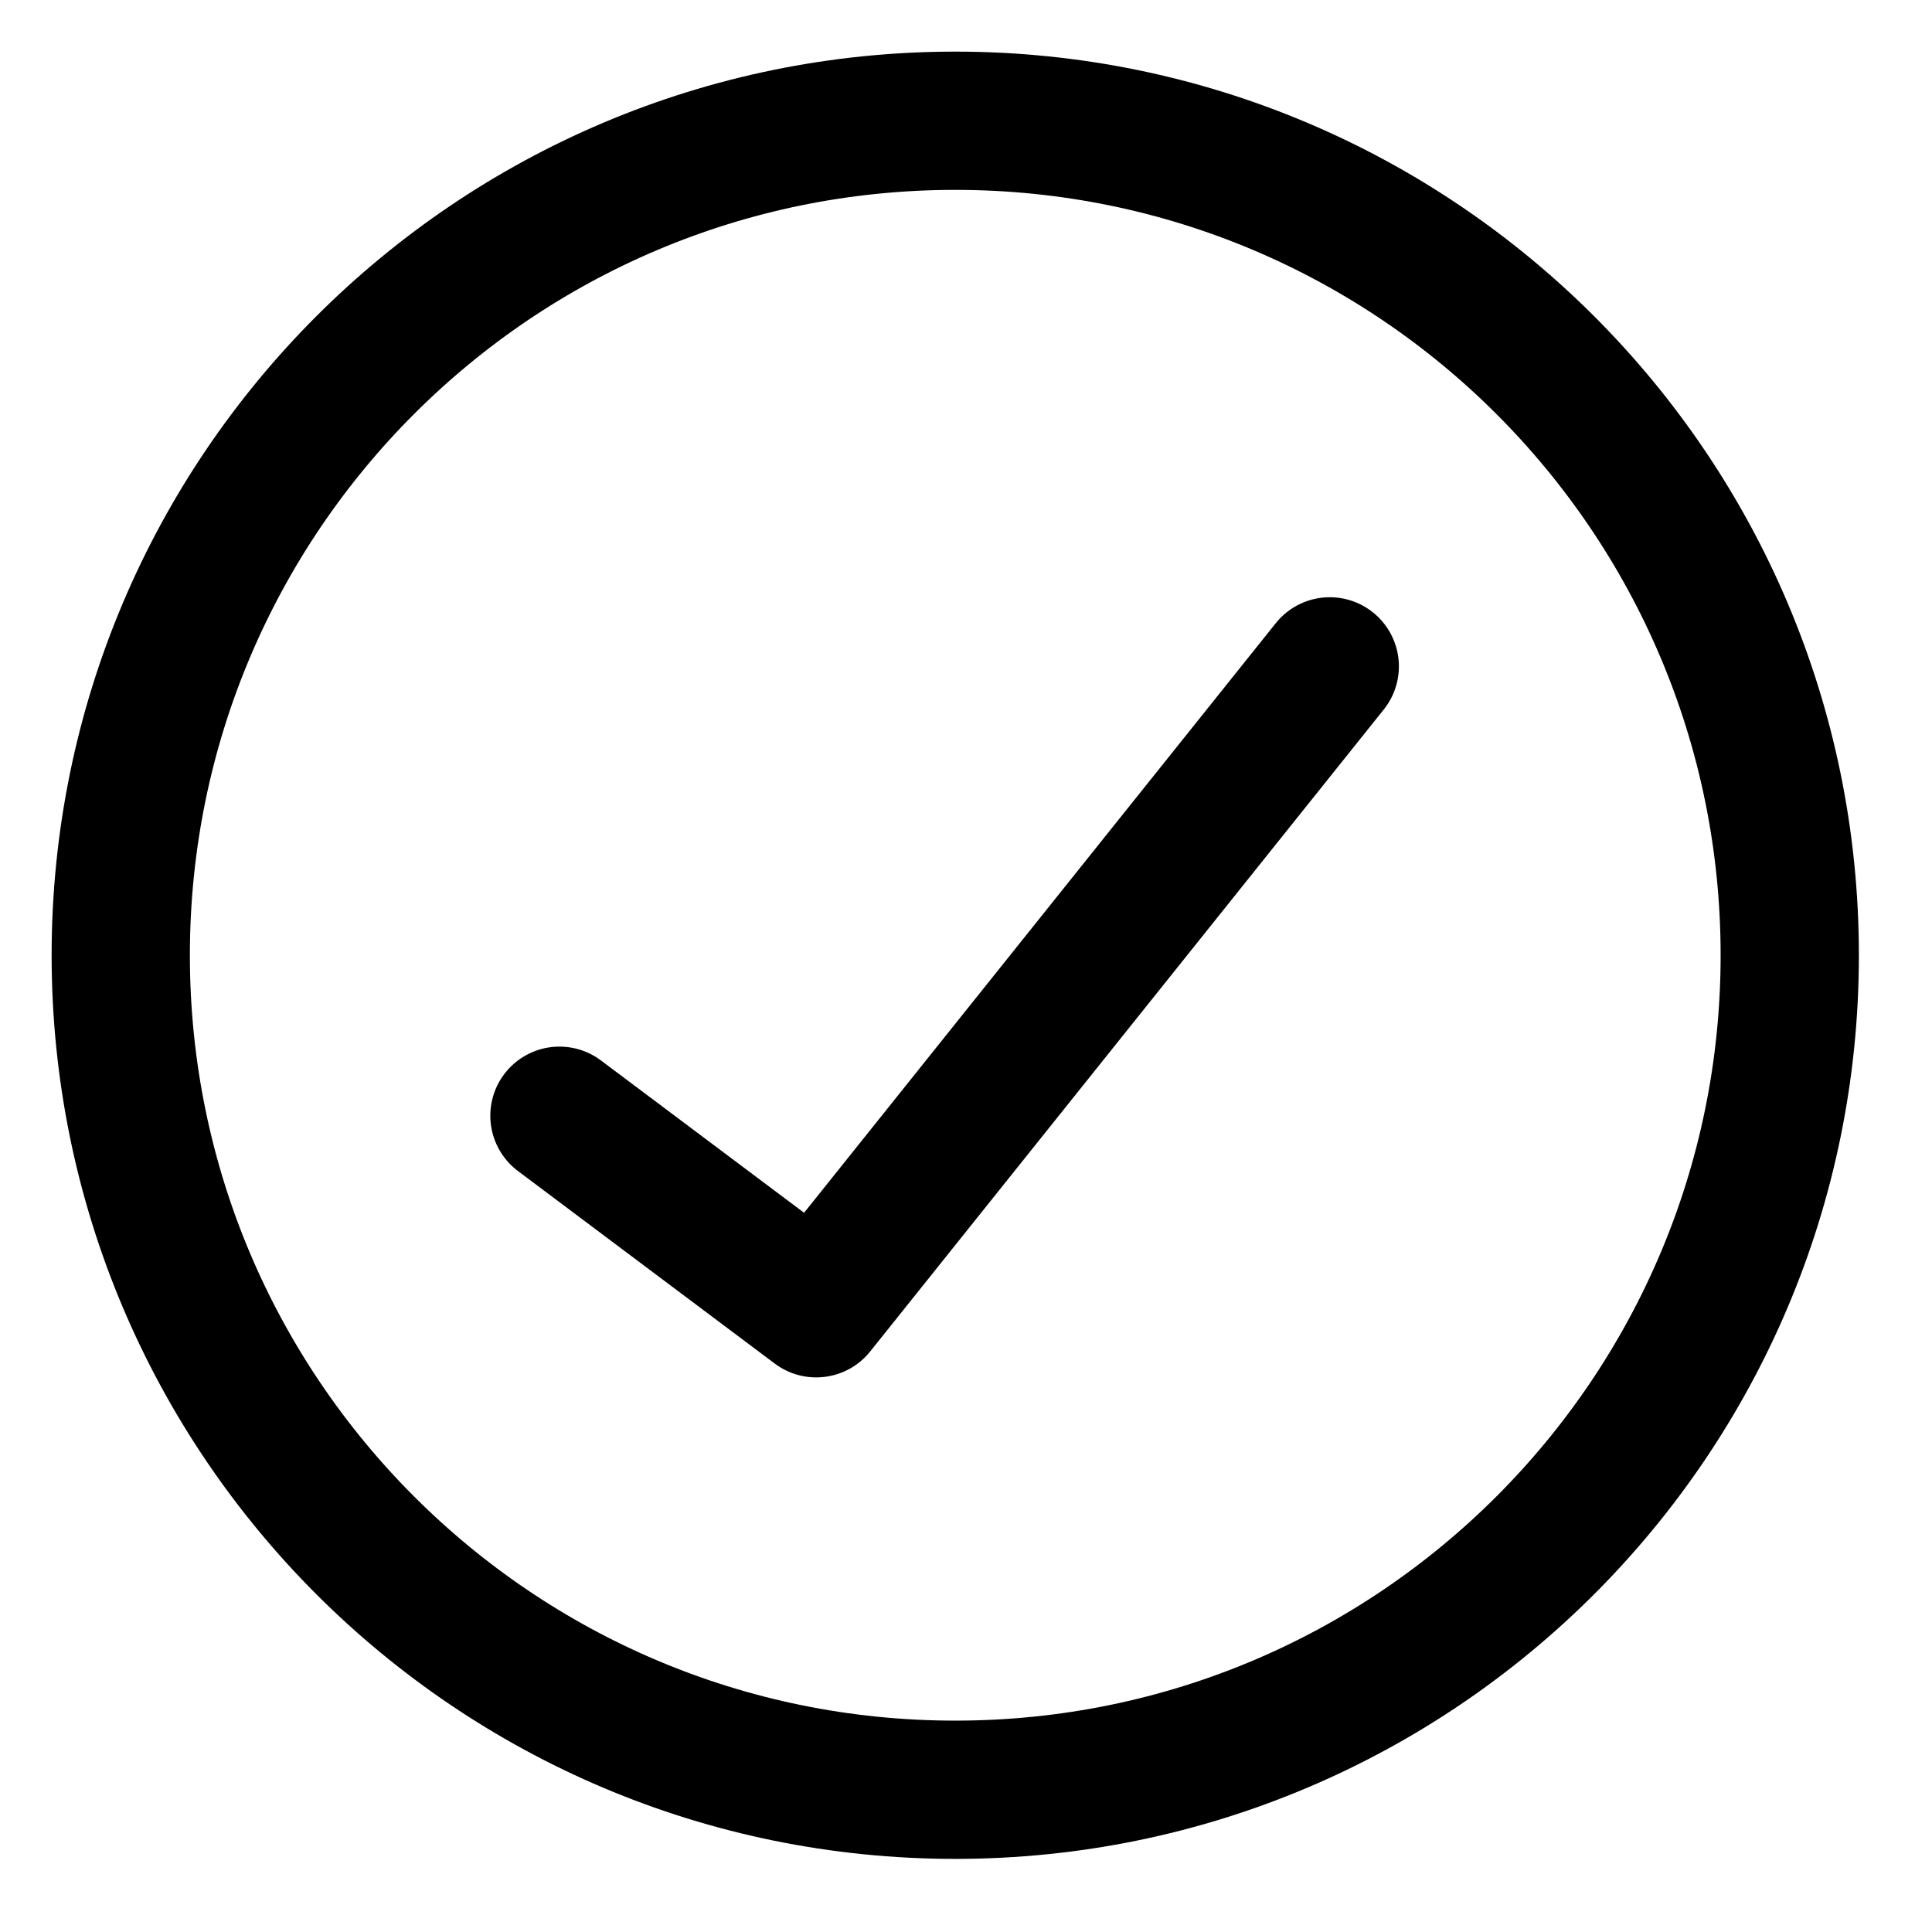
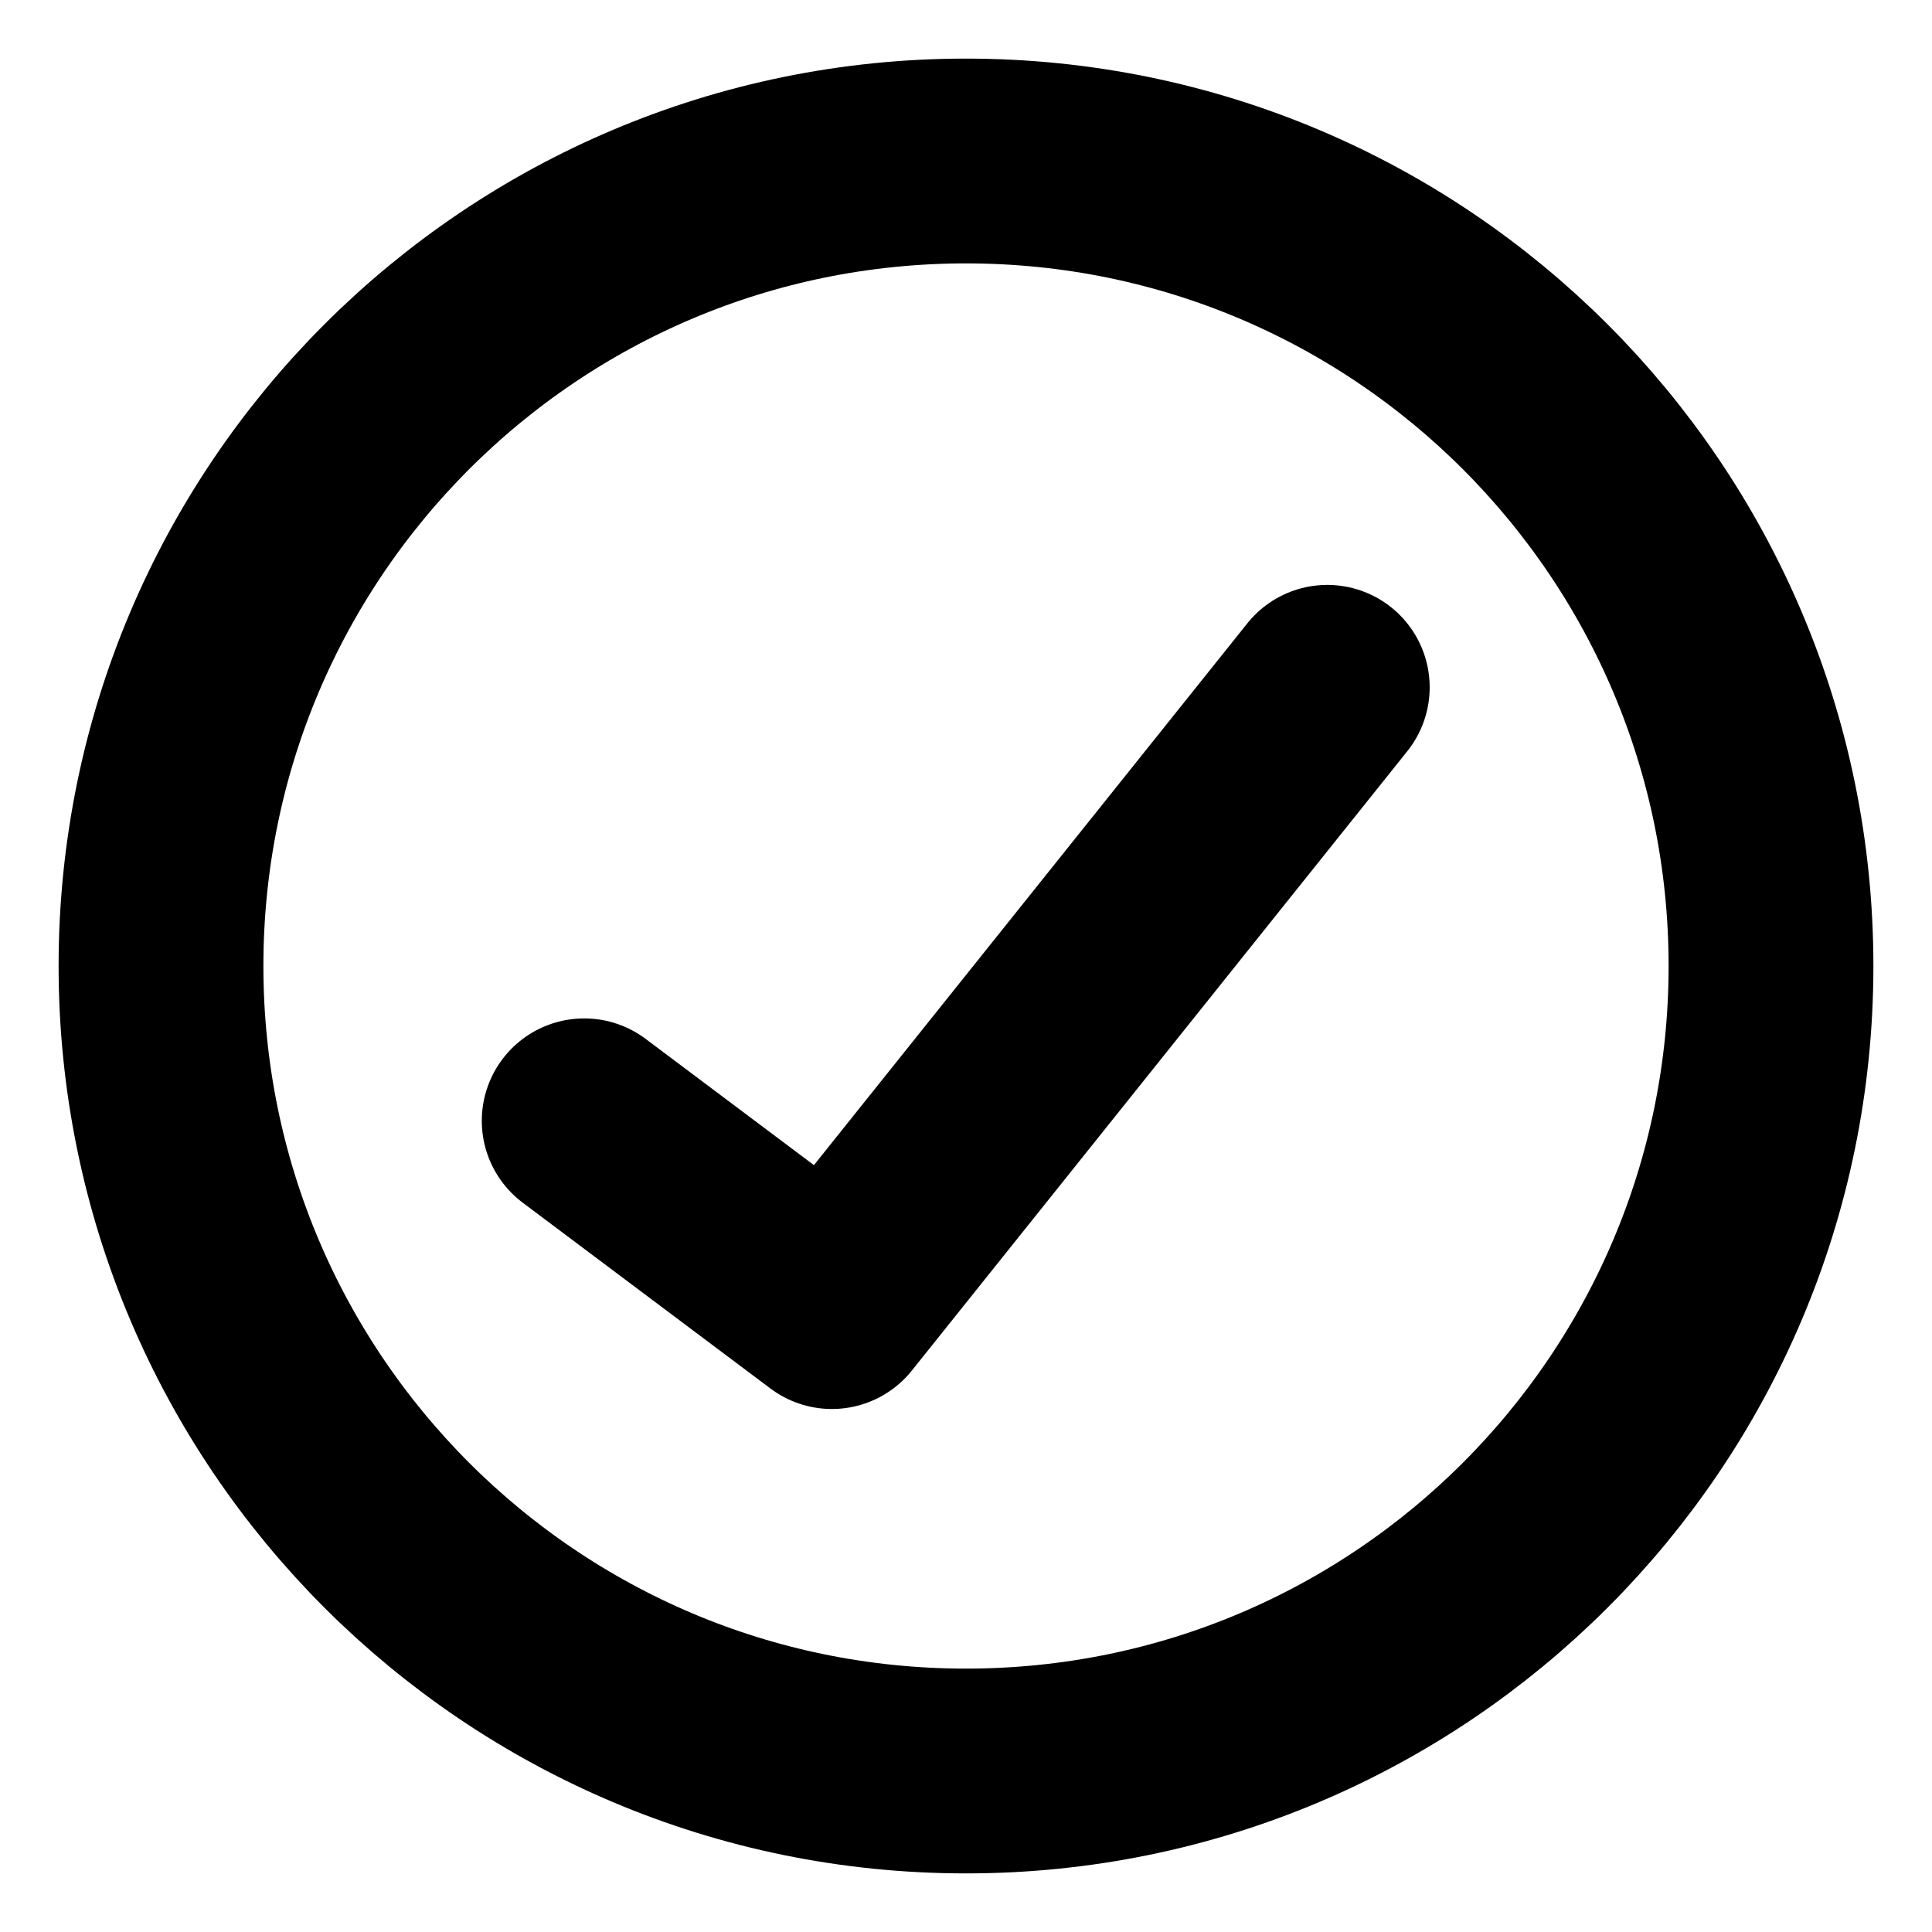
- <svg xmlns="http://www.w3.org/2000/svg" viewBox="0 0 32 32">
-   <g stroke-width="2.29" fill="none" fill-rule="evenodd" stroke-linecap="round" stroke-linejoin="round">
-     <path d="M15.822 29.644c7.633 0 13.822-6.189 13.822-13.822C29.644 8.188 23.455 2 15.822 2 8.188 2 2 8.188 2 15.822c0 7.633 6.188 13.822 13.822 13.822Z" stroke="currentColor" />
-     <path class="stroke-accent" stroke="currentColor" d="m22.025 11.037-8.506 10.632-4.253-3.189" />
+ <svg xmlns="http://www.w3.org/2000/svg" viewBox="0 0 24 24">
+   <g stroke-width="2.544" fill="none" fill-rule="evenodd" stroke-linecap="round" stroke-linejoin="round">
+     <path d="M12 22c5.523 0 10-4.477 10-10S17.523 2 12 2 2 6.477 2 12s4.477 10 10 10Z" stroke="currentColor" />
+     <path stroke="currentColor" class="stroke-accent" d="m16.488 8.538-6.154 7.693-3.077-2.308" />
  </g>
</svg>
